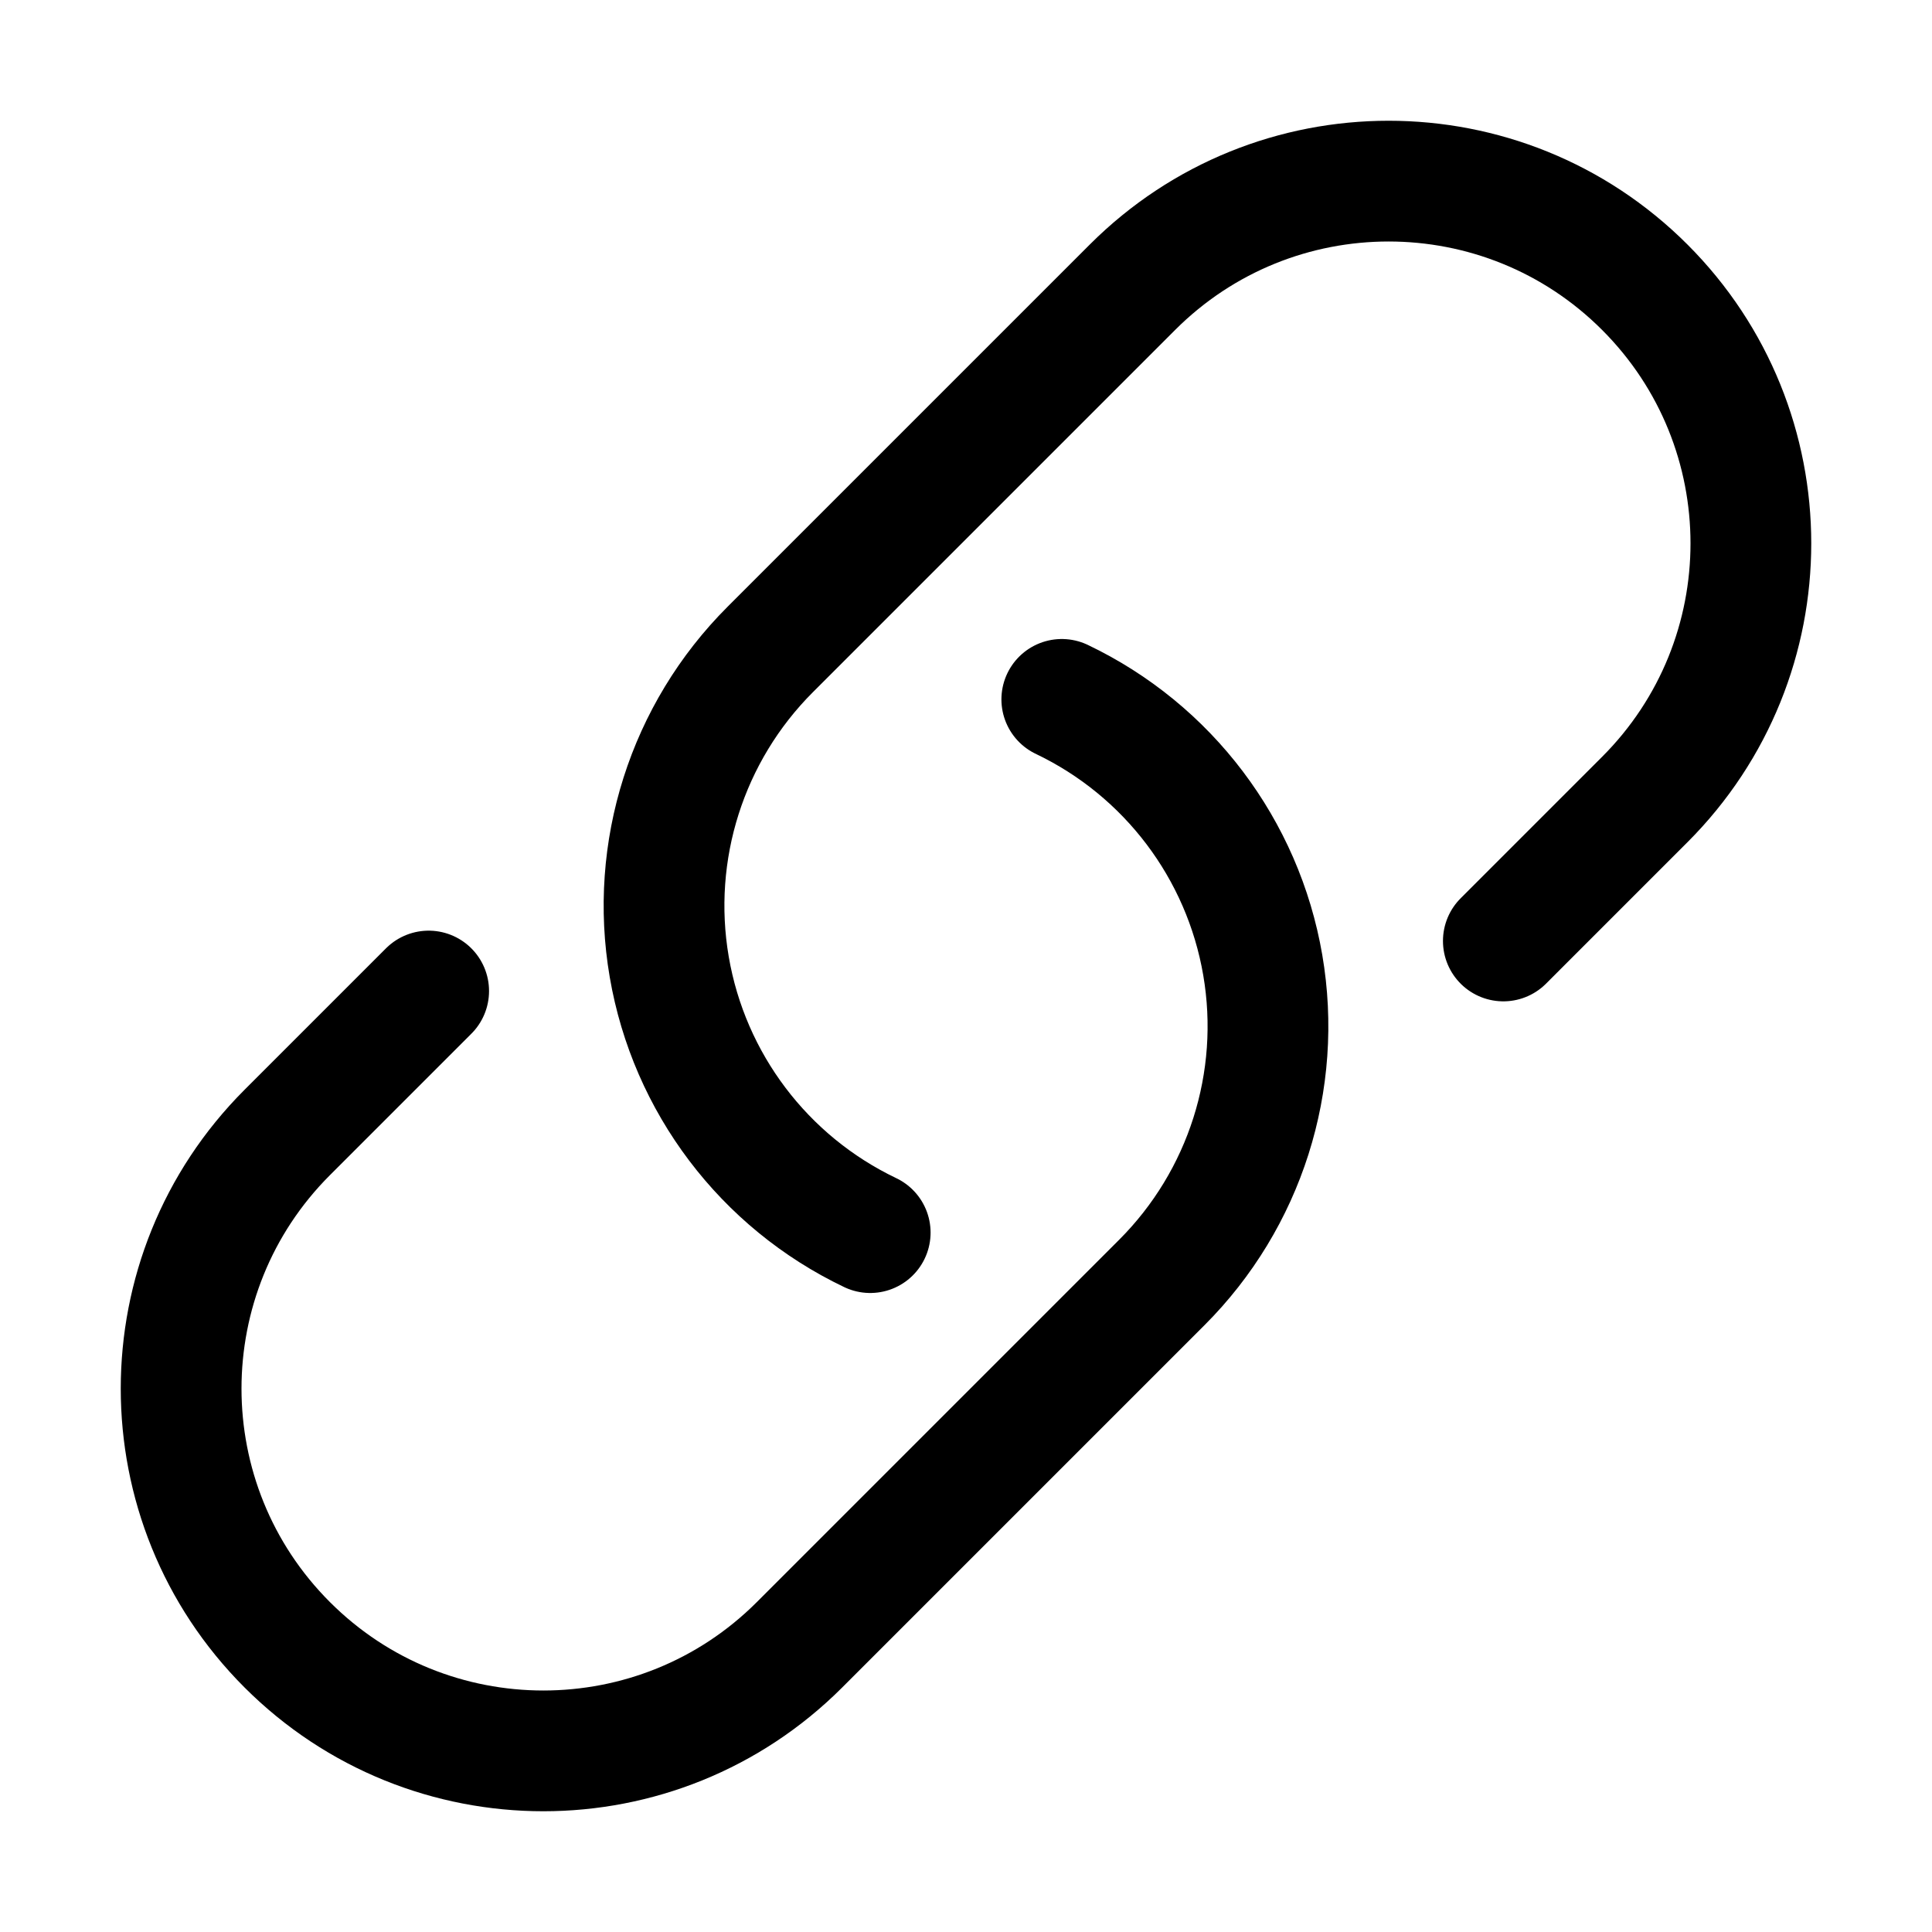
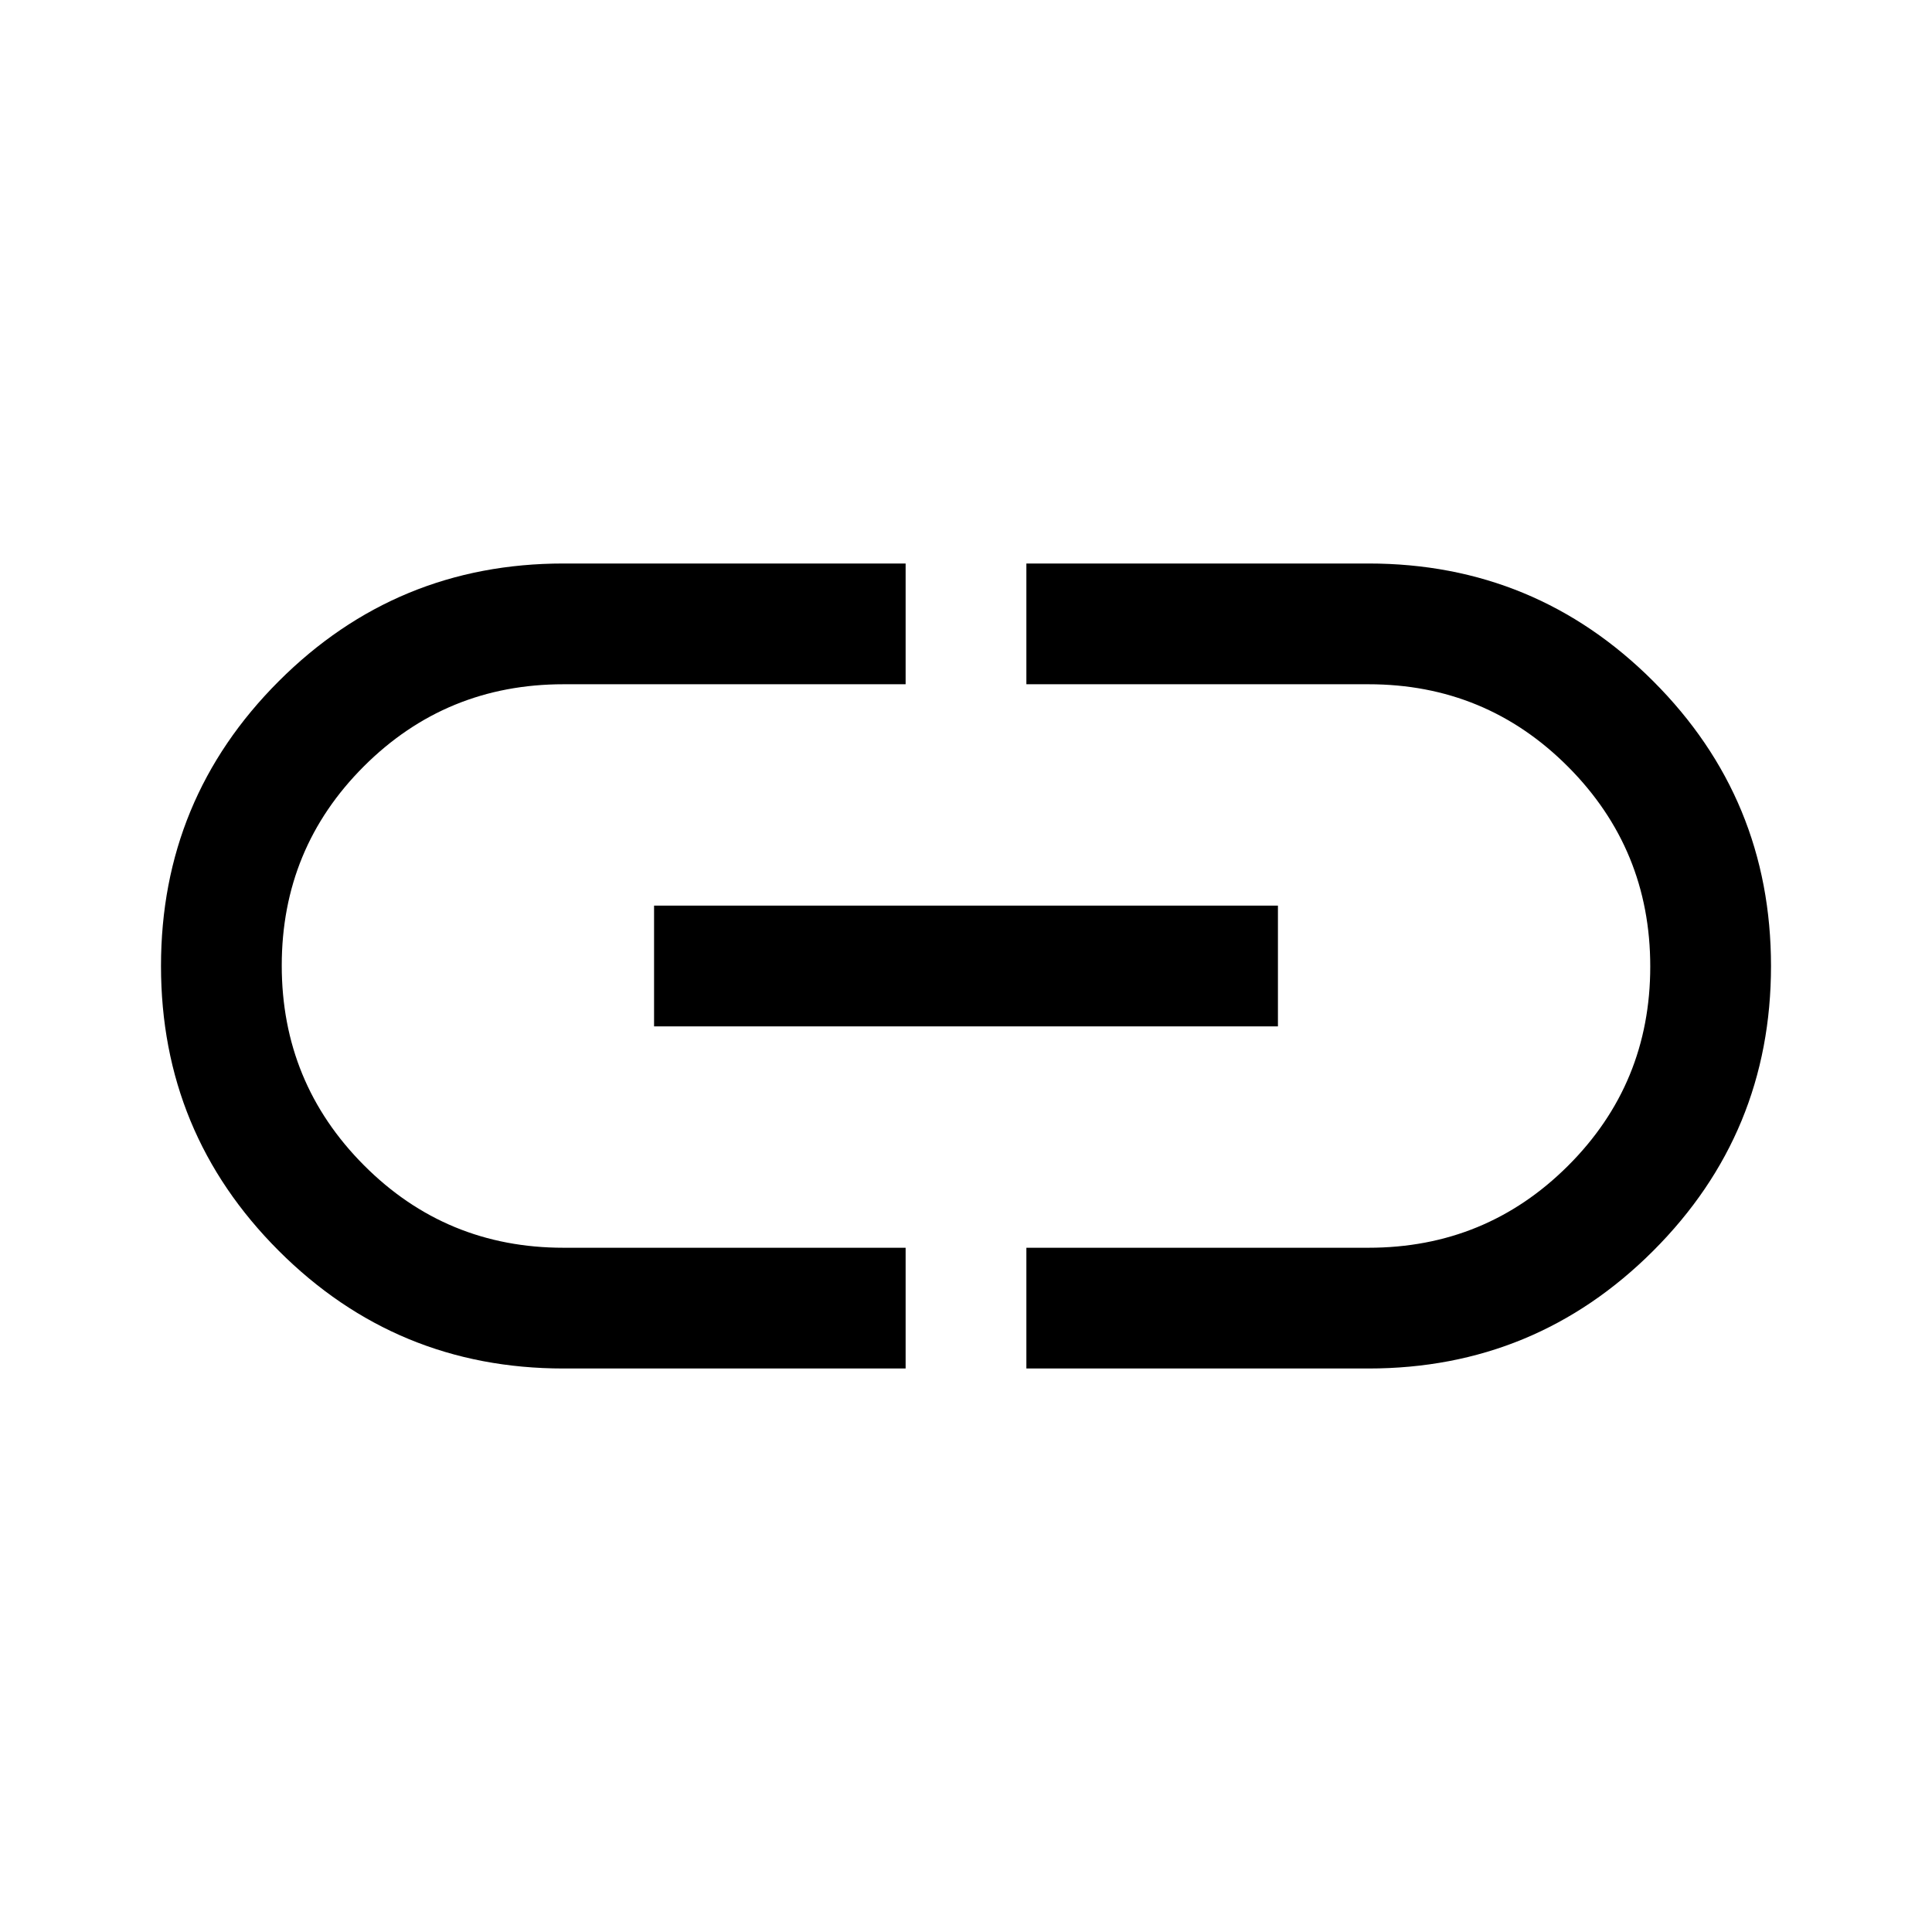
- <svg xmlns="http://www.w3.org/2000/svg" fill="none" viewBox="0 0 24 24" stroke-width="1.5" stroke="currentColor" class="size-6">
-   <path stroke-linecap="round" stroke-linejoin="round" d="M13.19 8.688a4.5 4.5 0 0 1 1.242 7.244l-4.5 4.5a4.5 4.5 0 0 1-6.364-6.364l1.757-1.757m13.35-.622 1.757-1.757a4.5 4.5 0 0 0-6.364-6.364l-4.5 4.5a4.5 4.5 0 0 0 1.242 7.244" />
+ <svg xmlns="http://www.w3.org/2000/svg" width="48" height="48" viewBox="0 -960 960 960">
+   <path d="M450-280H280q-83 0-141.5-58.5T80-480q0-83 58.5-141.5T280-680h170v60H280q-58.33 0-99.17 40.76-40.83 40.77-40.83 99Q140-422 180.83-381q40.84 41 99.17 41h170v60ZM325-450v-60h310v60H325Zm185 170v-60h170q58.33 0 99.17-40.76 40.83-40.77 40.83-99Q820-538 779.17-579q-40.84-41-99.17-41H510v-60h170q83 0 141.5 58.5T880-480q0 83-58.5 141.5T680-280H510Z" />
</svg>
